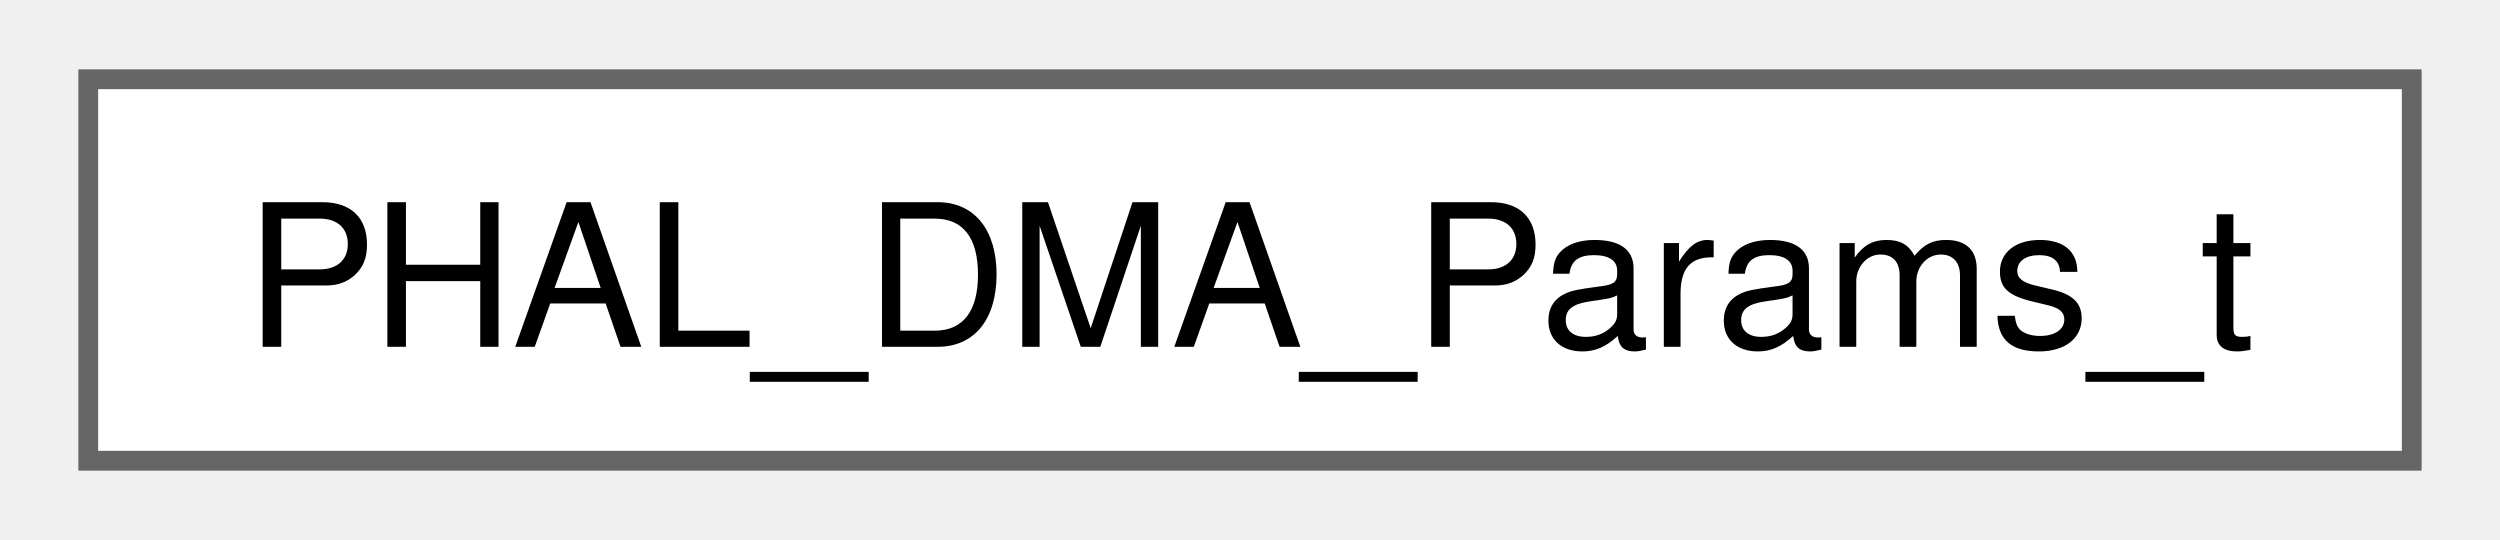
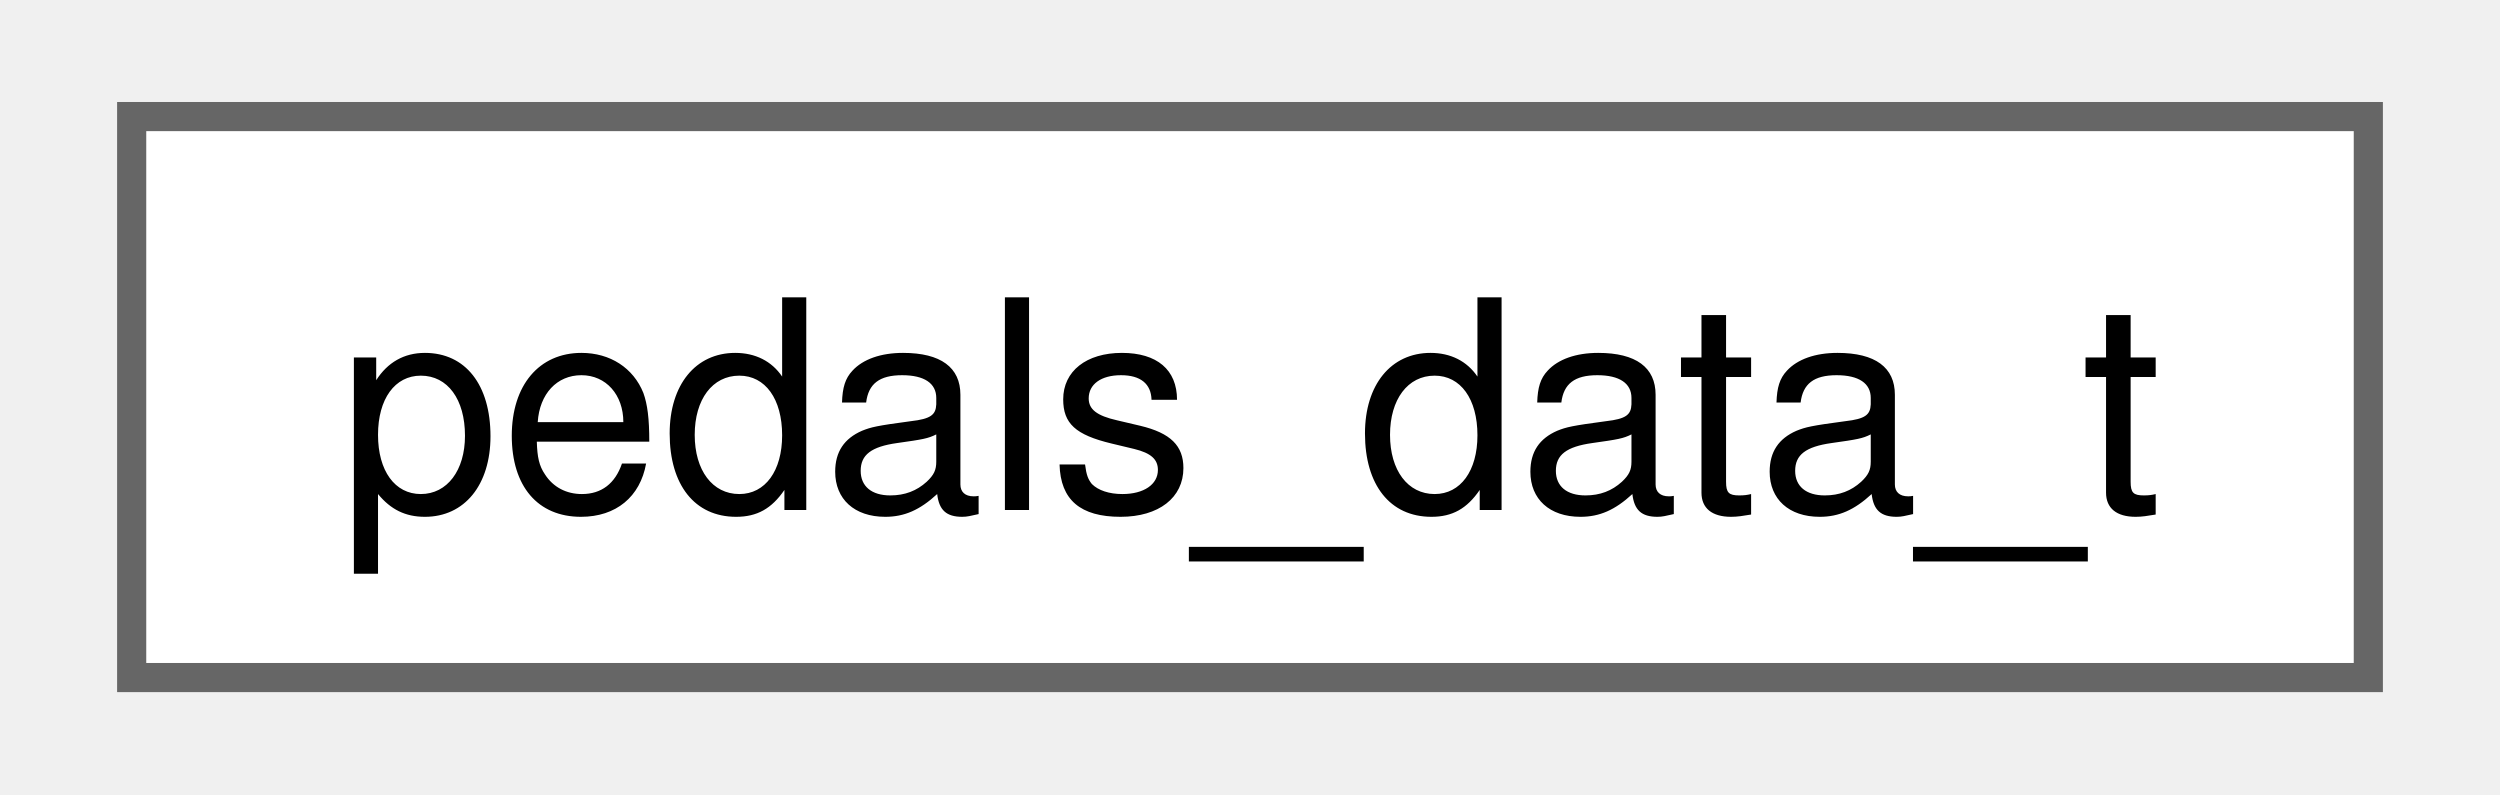
- <svg xmlns="http://www.w3.org/2000/svg" xmlns:xlink="http://www.w3.org/1999/xlink" width="125pt" height="27pt" viewBox="0.00 0.00 125.25 27.25">
+ <svg xmlns="http://www.w3.org/2000/svg" xmlns:xlink="http://www.w3.org/1999/xlink" width="85pt" height="27pt" viewBox="0.00 0.00 84.75 27.25">
  <g id="graph0" class="graph" transform="scale(1 1) rotate(0) translate(4 23.25)">
    <g id="Node000000" class="node">
      <g id="a_Node000000">
-         <a xlink:href="structPHAL__DMA__Params__t.html" target="_top" xlink:title="Per-transfer parameters (user can configure)">
-           <polygon fill="white" stroke="#666666" points="117.25,-19.25 0,-19.25 0,0 117.25,0 117.25,-19.25" />
-           <text text-anchor="middle" x="58.62" y="-5.75" font-family="Helvetica,sans-Serif" font-size="10.00">PHAL_DMA_Params_t</text>
+         <a xlink:href="structpedals__data__t.html" target="_top" xlink:title=" ">
+           <polygon fill="white" stroke="#666666" points="76.75,-19.25 0,-19.25 0,0 76.75,0 76.75,-19.25" />
+           <text text-anchor="middle" x="38.38" y="-5.75" font-family="Helvetica,sans-Serif" font-size="10.00">pedals_data_t</text>
        </a>
      </g>
    </g>
  </g>
</svg>
